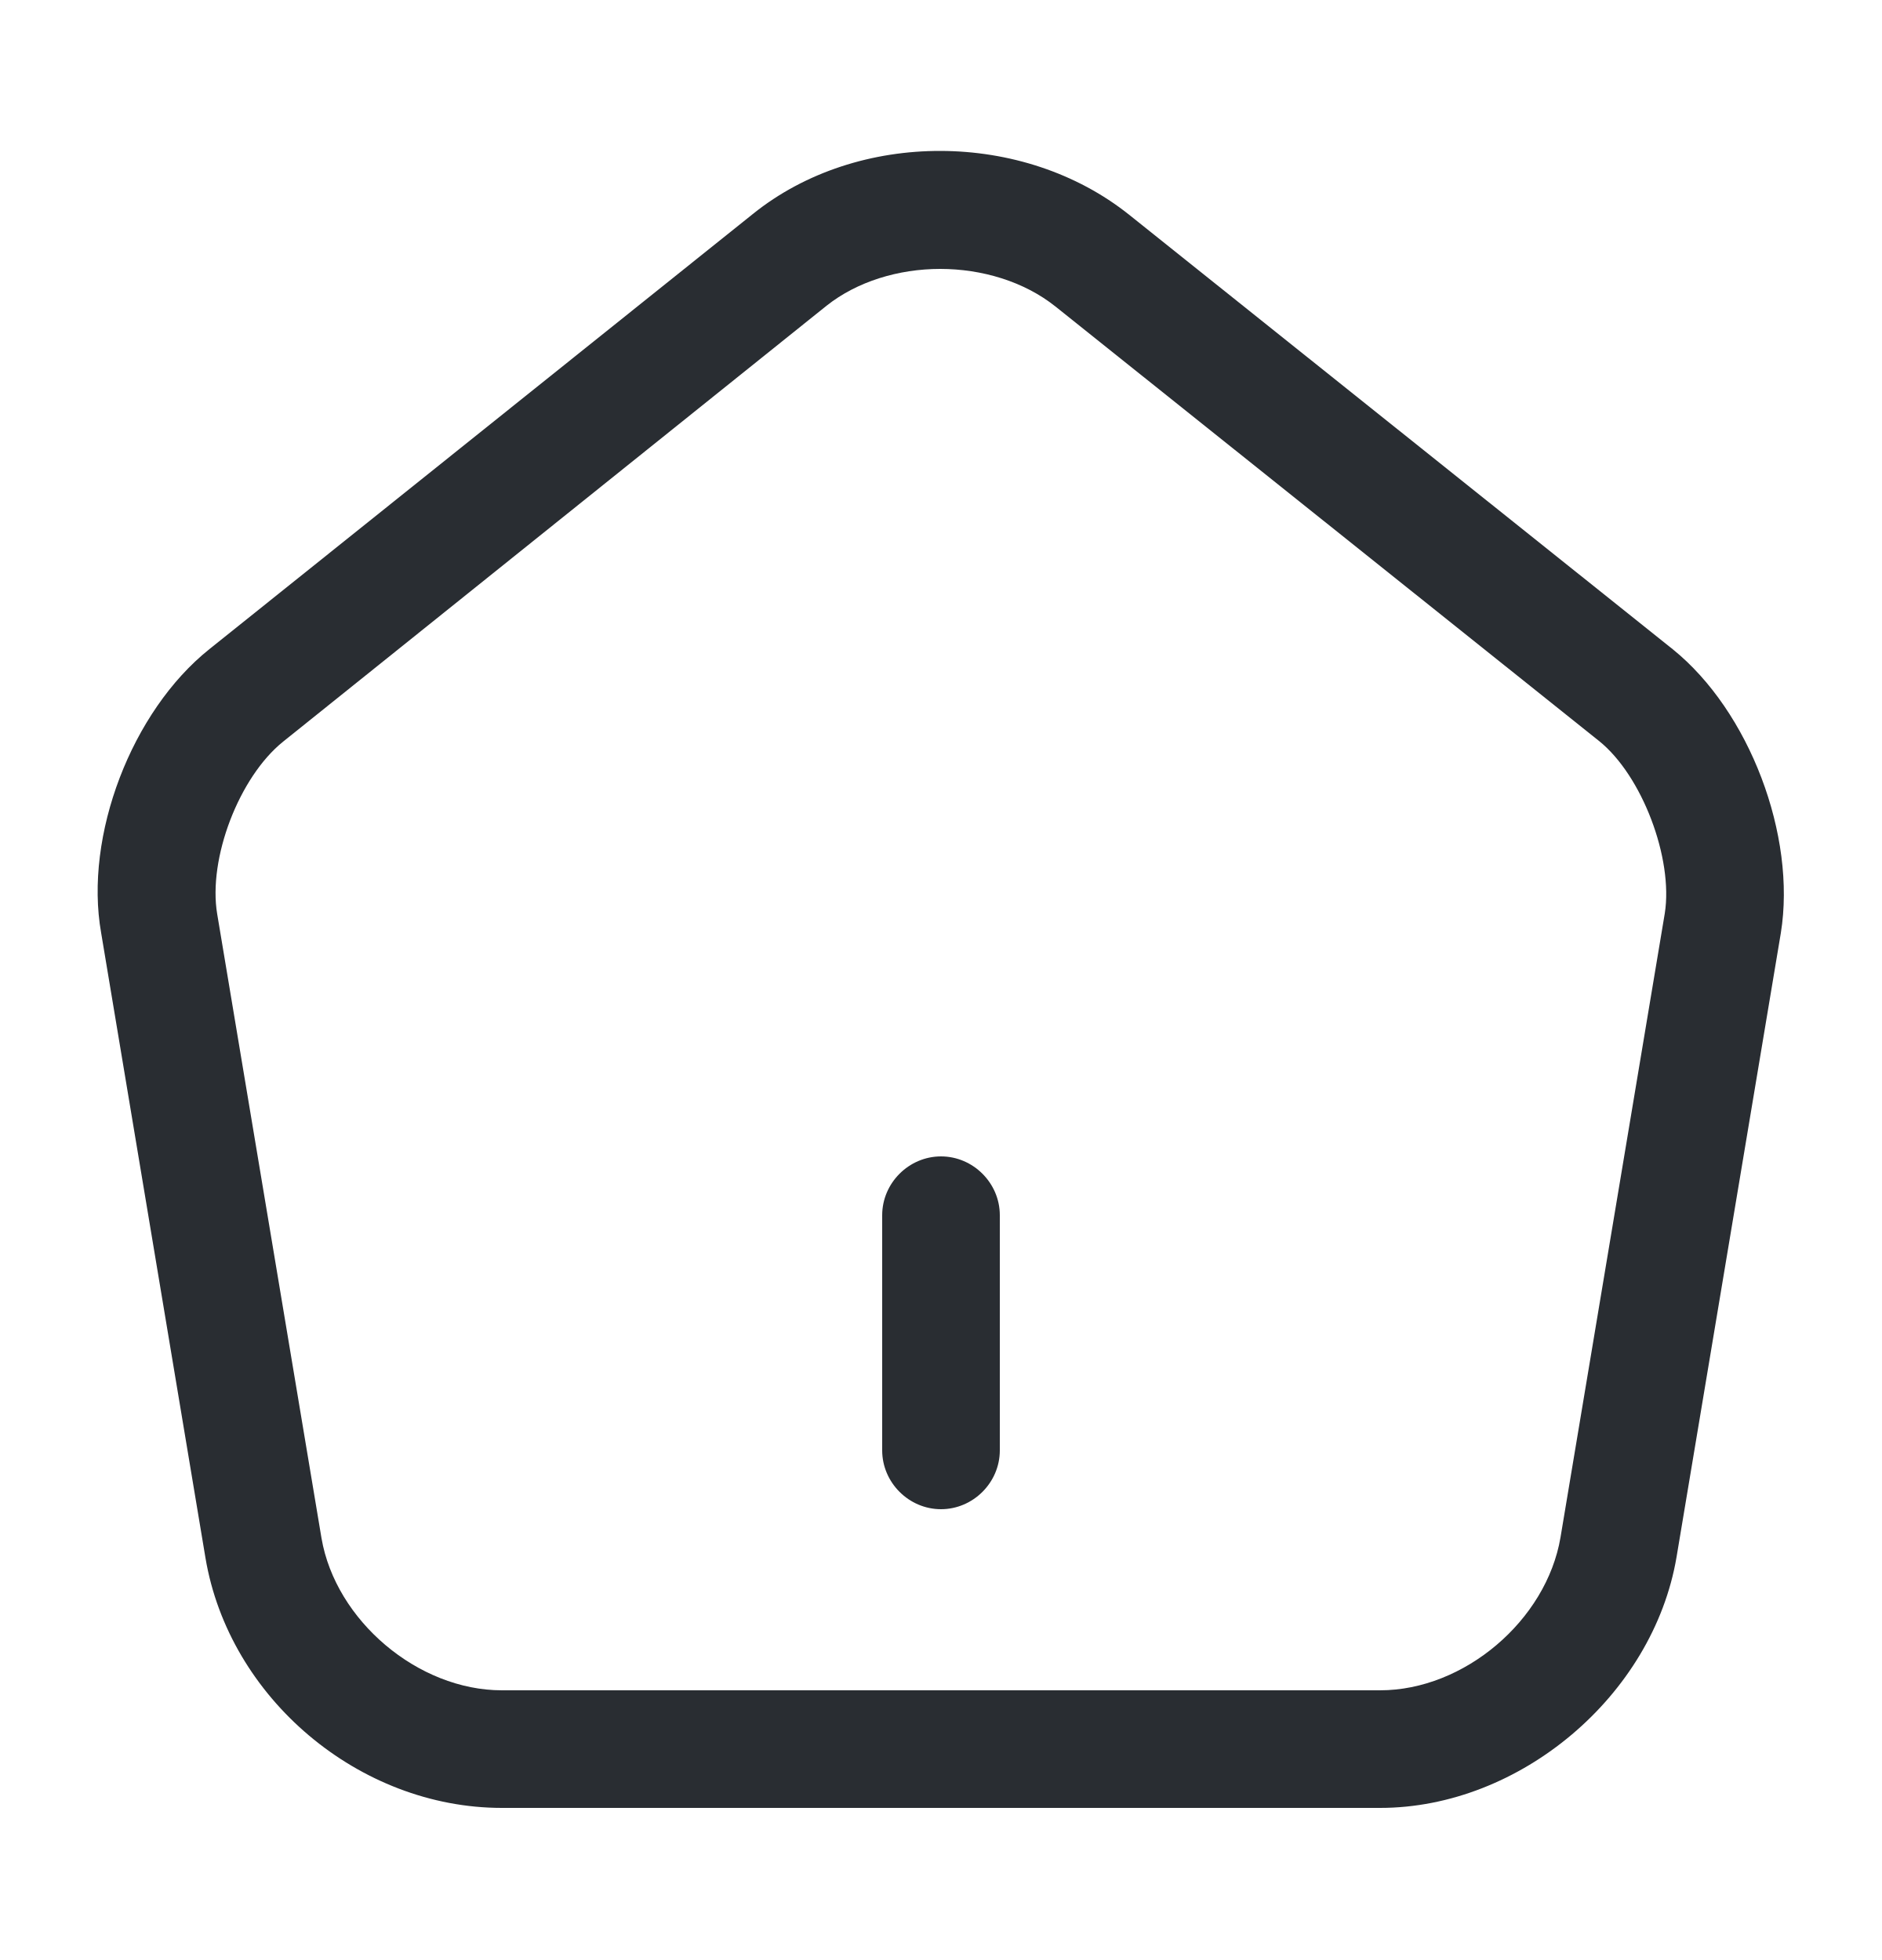
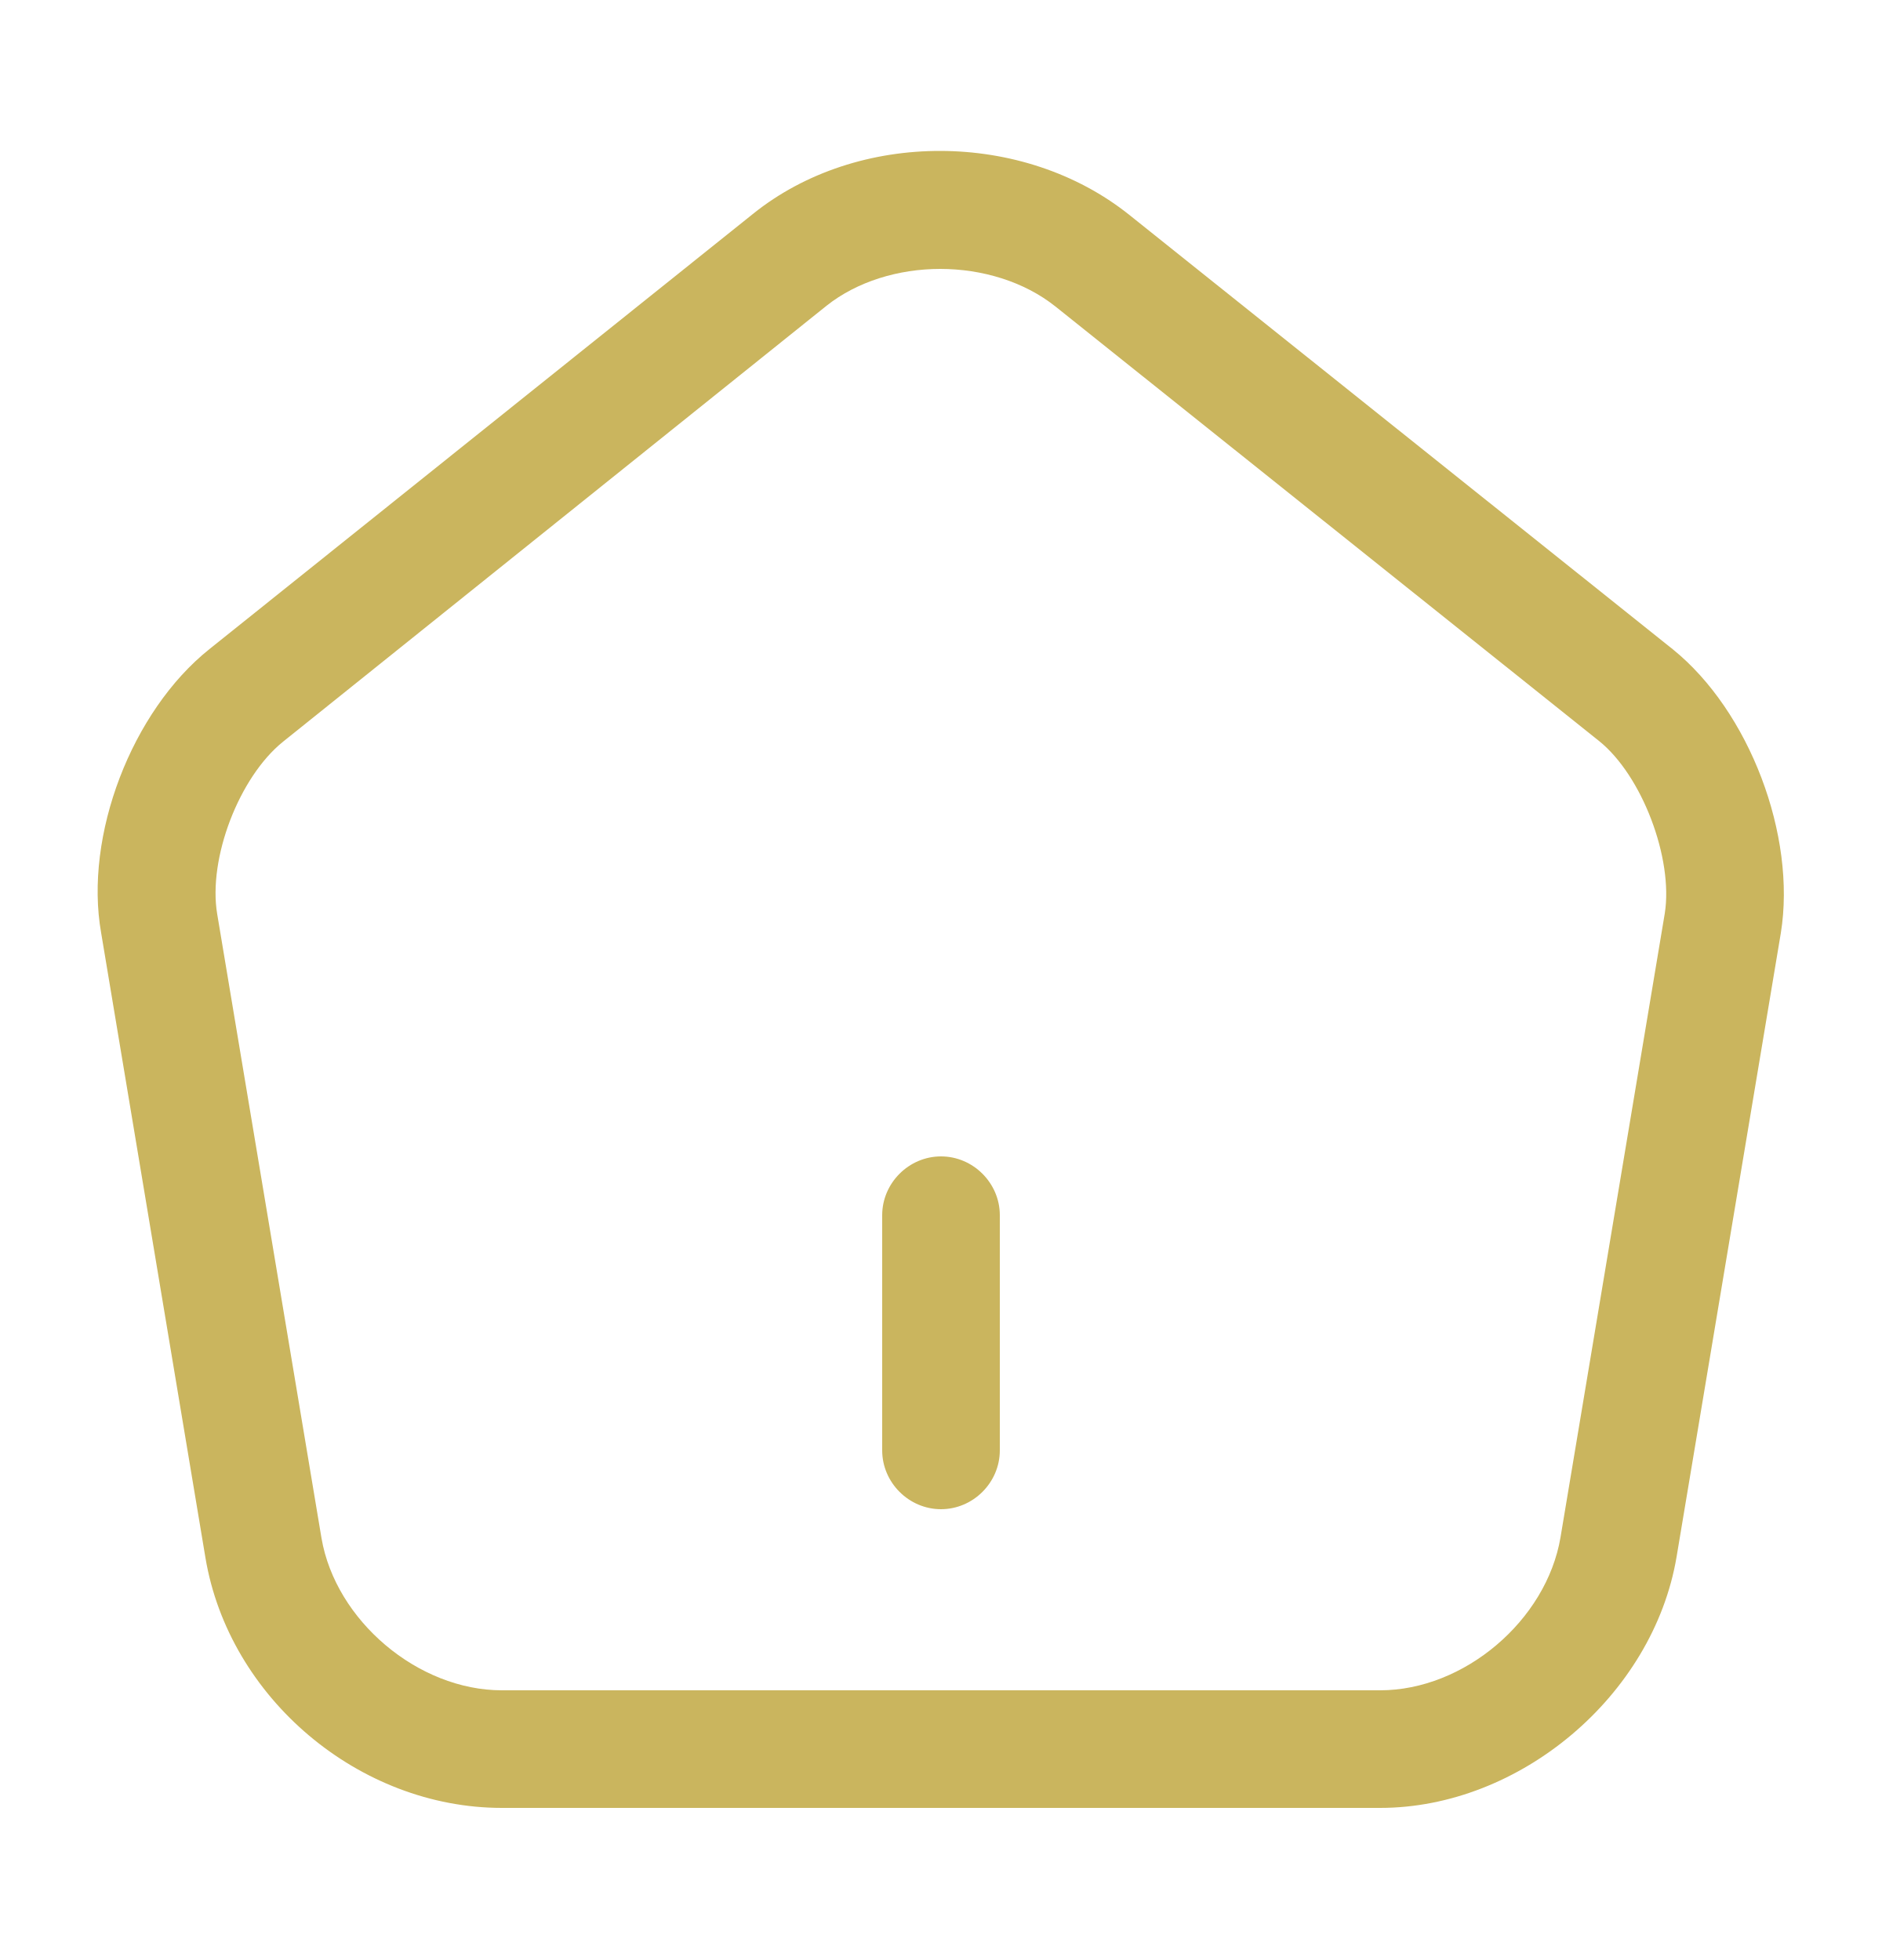
<svg xmlns="http://www.w3.org/2000/svg" width="24" height="25" viewBox="0 0 24 25" fill="none">
-   <path d="M12 19.25C11.59 19.25 11.25 18.91 11.25 18.5V15.5C11.25 15.09 11.59 14.75 12 14.75C12.41 14.75 12.75 15.09 12.75 15.5V18.5C12.75 18.91 12.41 19.25 12 19.25Z" fill="#292D32" />
-   <path d="M17.6 23.06H6.4C4.58 23.06 2.92 21.66 2.62 19.87L1.29 11.9C1.07 10.66 1.68 9.07 2.67 8.28L9.6 2.73C10.94 1.65 13.05 1.66 14.4 2.74L21.33 8.28C22.31 9.07 22.91 10.66 22.71 11.9L21.38 19.86C21.08 21.63 19.38 23.06 17.6 23.06ZM11.99 3.43C11.46 3.43 10.93 3.59 10.54 3.9L3.61 9.46C3.05 9.91 2.65 10.95 2.77 11.66L4.1 19.62C4.28 20.67 5.33 21.56 6.4 21.56H17.6C18.67 21.56 19.72 20.67 19.9 19.61L21.23 11.65C21.34 10.95 20.94 9.89 20.39 9.45L13.46 3.91C13.06 3.59 12.52 3.43 11.99 3.43Z" fill="#292D32" />
+   <path d="M12 19.25C11.59 19.25 11.25 18.91 11.25 18.5V15.5C11.25 15.09 11.59 14.75 12 14.75C12.41 14.75 12.75 15.09 12.75 15.5V18.5C12.75 18.91 12.41 19.25 12 19.25Z" fill="#cab55e" />
+   <path d="M17.6 23.06H6.4C4.58 23.06 2.92 21.66 2.62 19.87L1.29 11.9C1.07 10.66 1.68 9.07 2.67 8.28L9.6 2.73C10.94 1.65 13.05 1.66 14.4 2.74L21.33 8.28C22.31 9.07 22.91 10.66 22.71 11.9L21.38 19.86C21.08 21.63 19.38 23.06 17.6 23.06ZM11.99 3.43C11.46 3.43 10.93 3.59 10.54 3.9L3.61 9.46C3.05 9.91 2.65 10.95 2.77 11.66L4.1 19.62C4.28 20.67 5.33 21.56 6.4 21.56H17.6C18.67 21.56 19.72 20.67 19.9 19.61L21.23 11.65C21.34 10.95 20.94 9.89 20.39 9.45L13.46 3.91C13.06 3.59 12.52 3.43 11.99 3.43Z" fill="#cab55e" />
</svg>
